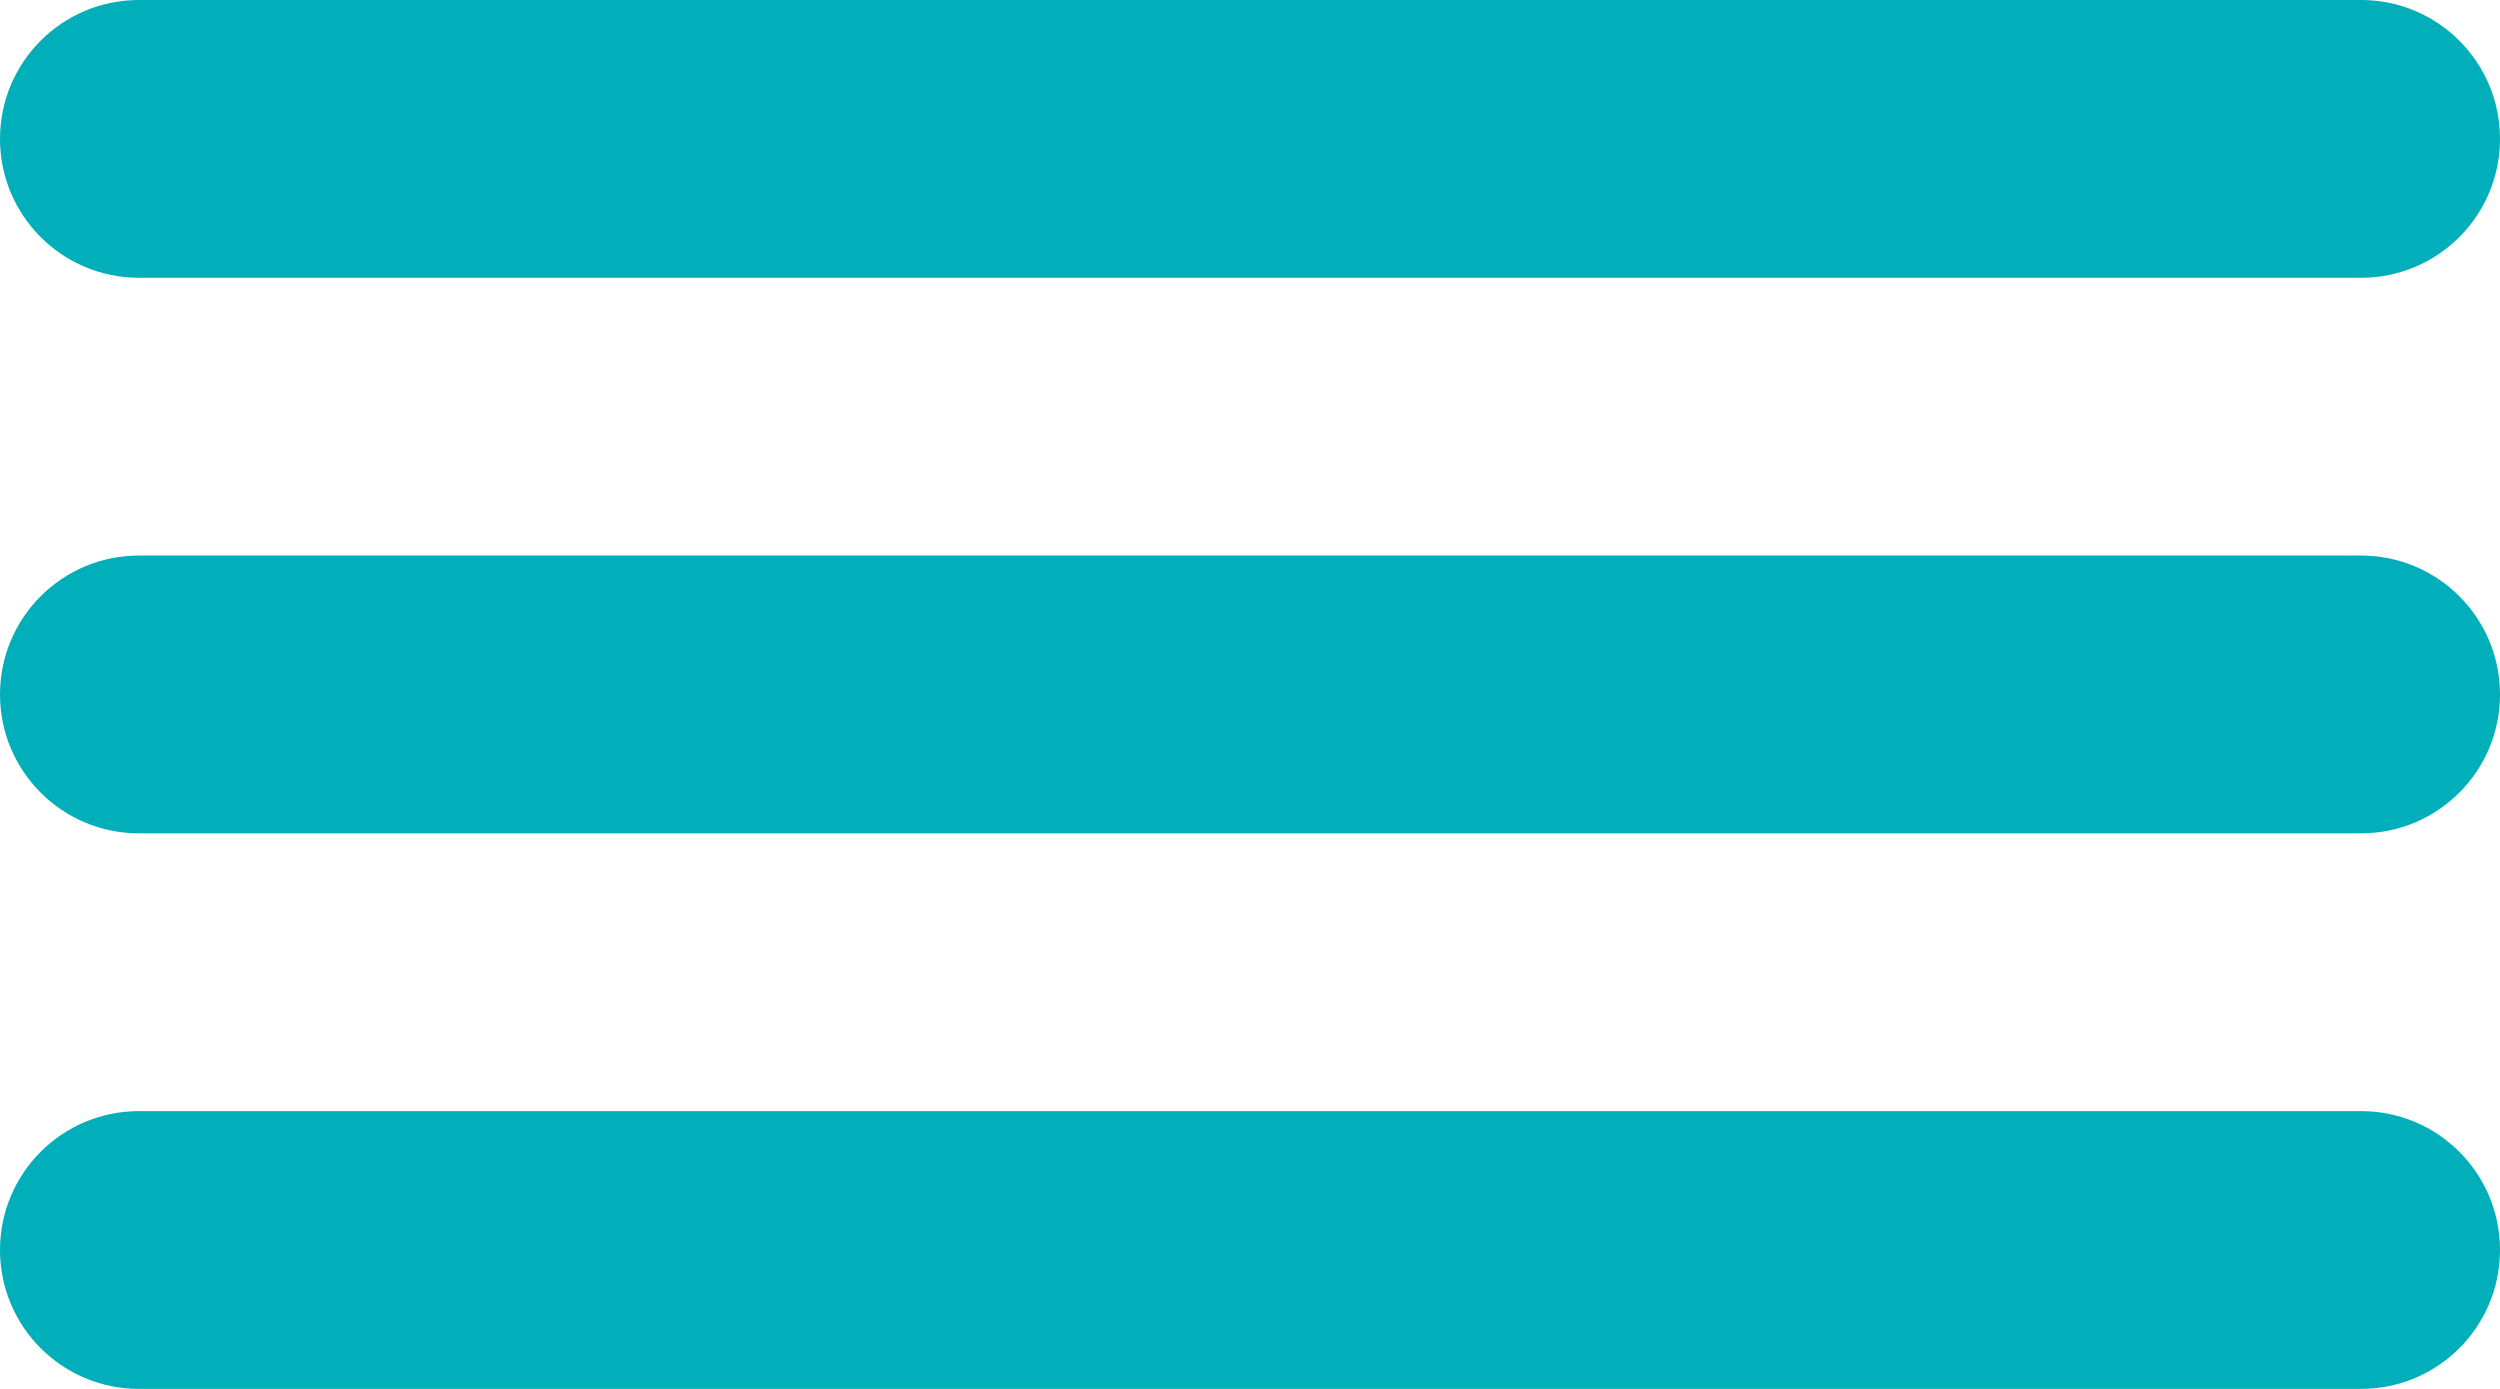
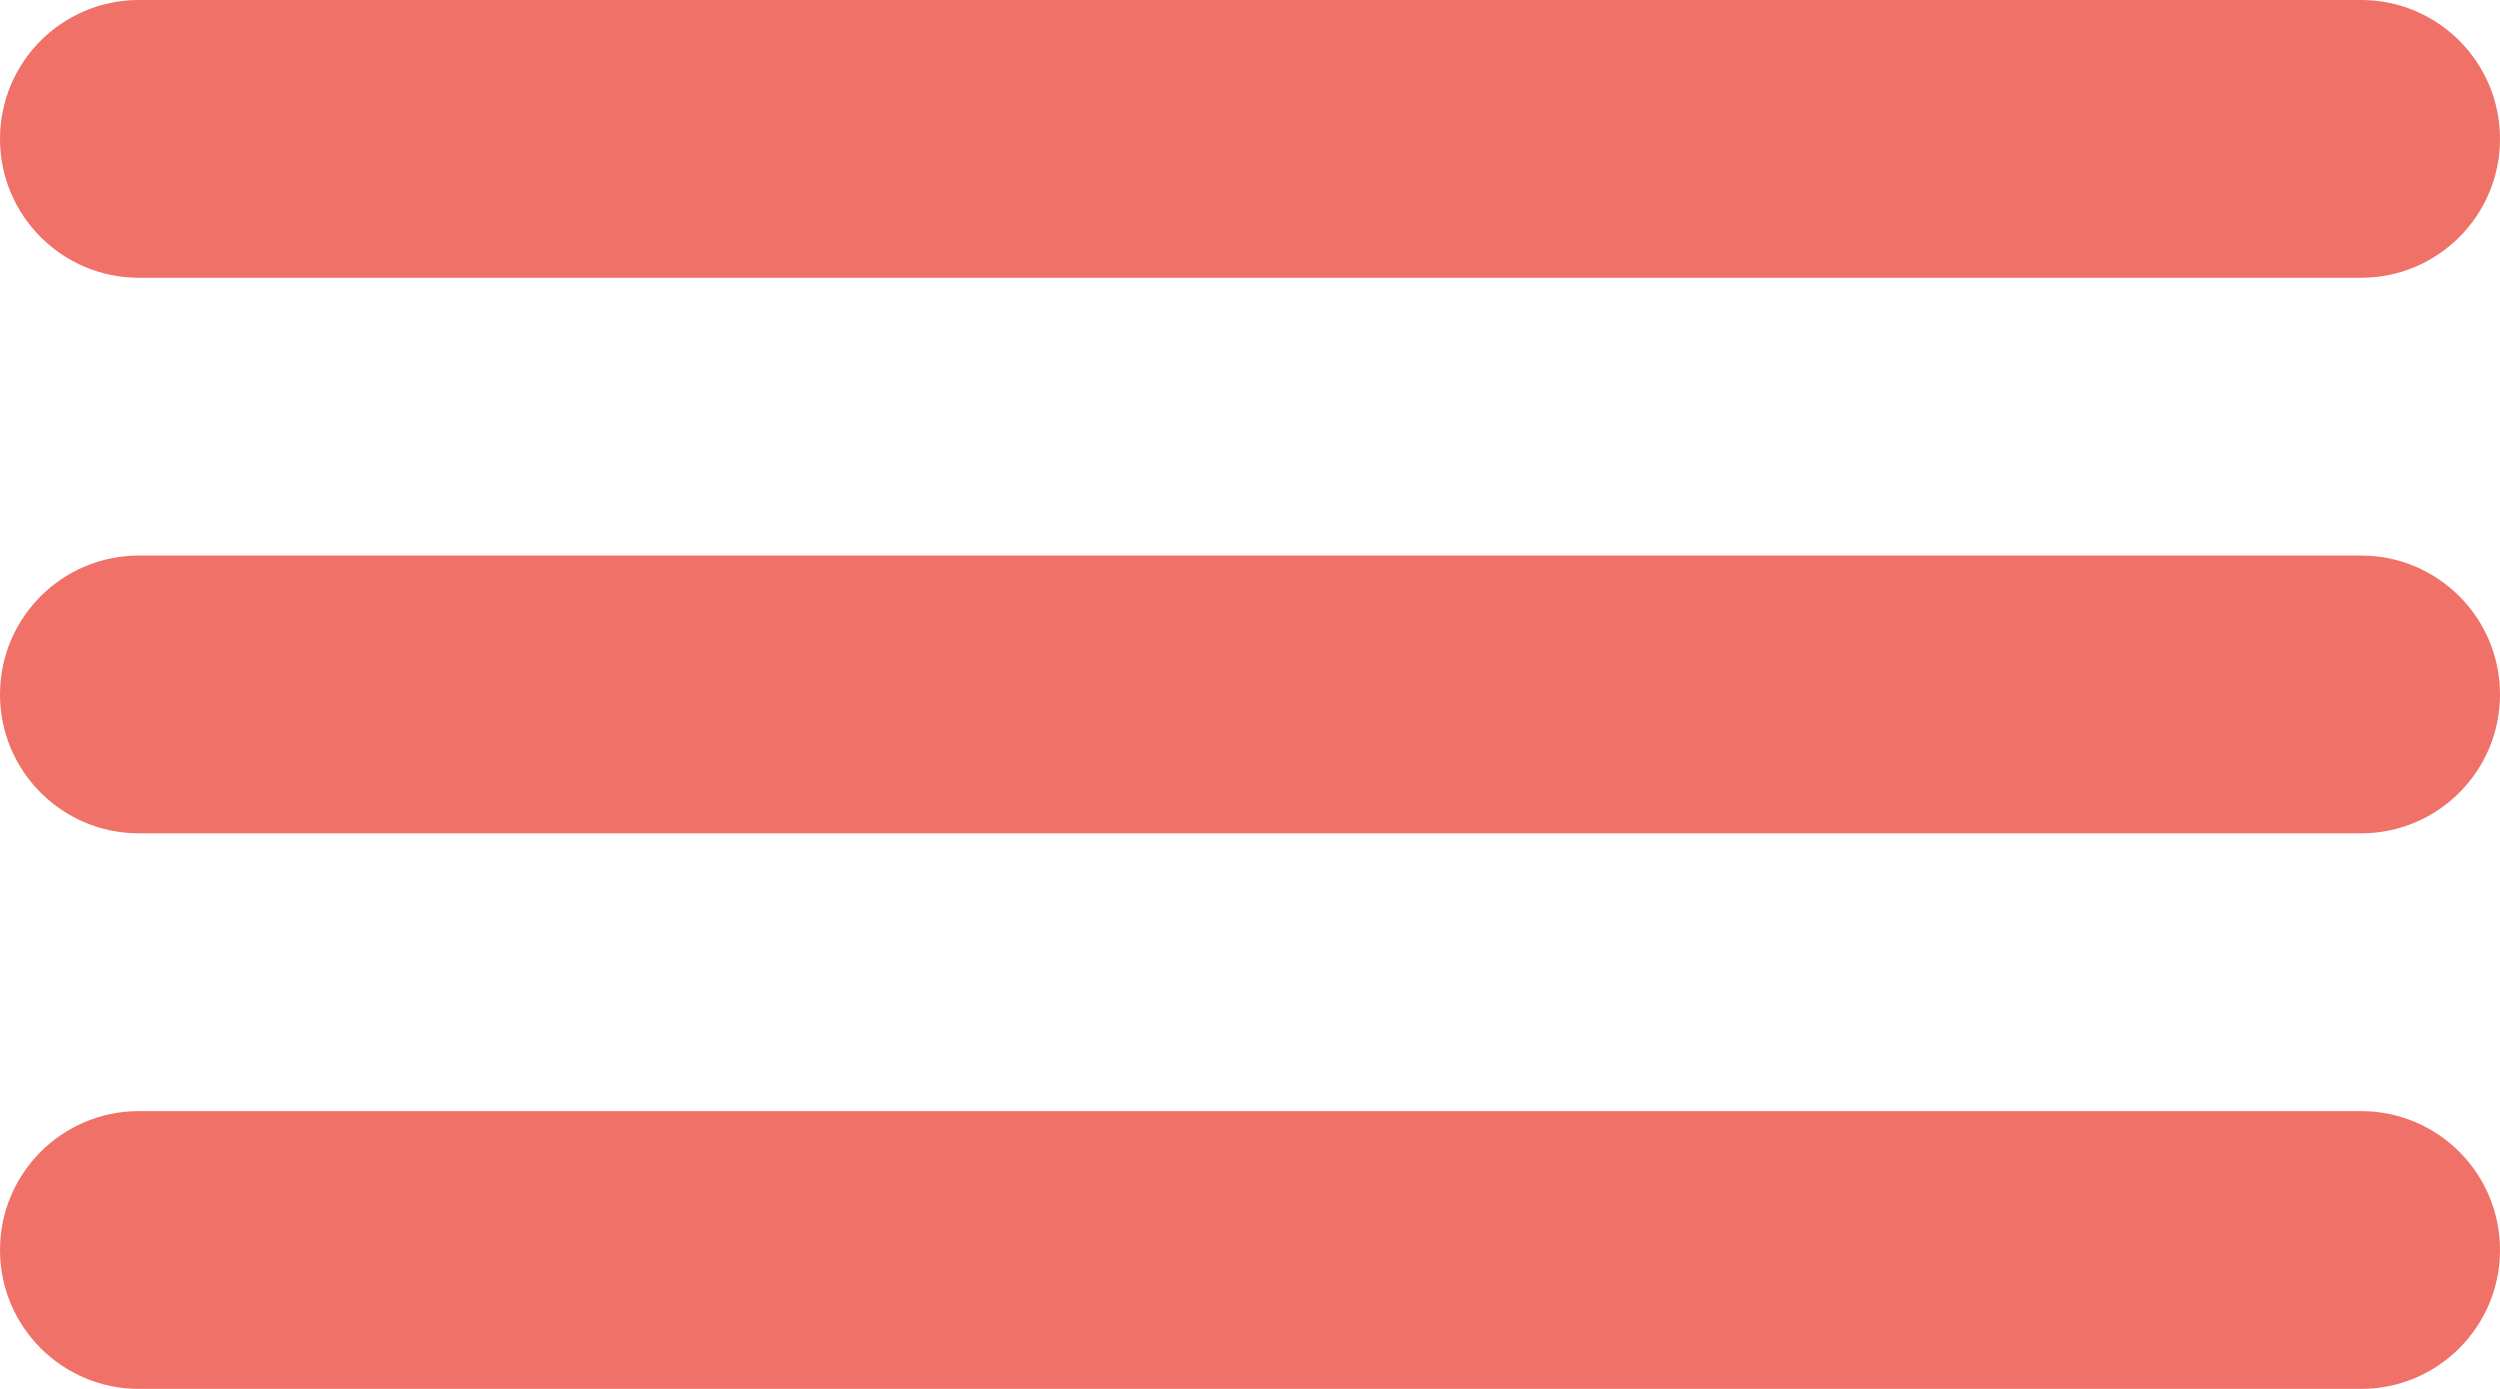
<svg xmlns="http://www.w3.org/2000/svg" width="18" height="10" viewBox="0 0 18 10" fill="none">
-   <rect width="18" height="2" rx="1" fill="#00AFB9" />
-   <rect y="4" width="18" height="2" rx="1" fill="#00AFB9" />
-   <rect y="8" width="18" height="2" rx="1" fill="#00AFB9" />
+   <rect width="18" height="2" rx="1" fill="#F07167" />
+   <rect y="4" width="18" height="2" rx="1" fill="#F07167" />
+   <rect y="8" width="18" height="2" rx="1" fill="#F07167" />
</svg>
